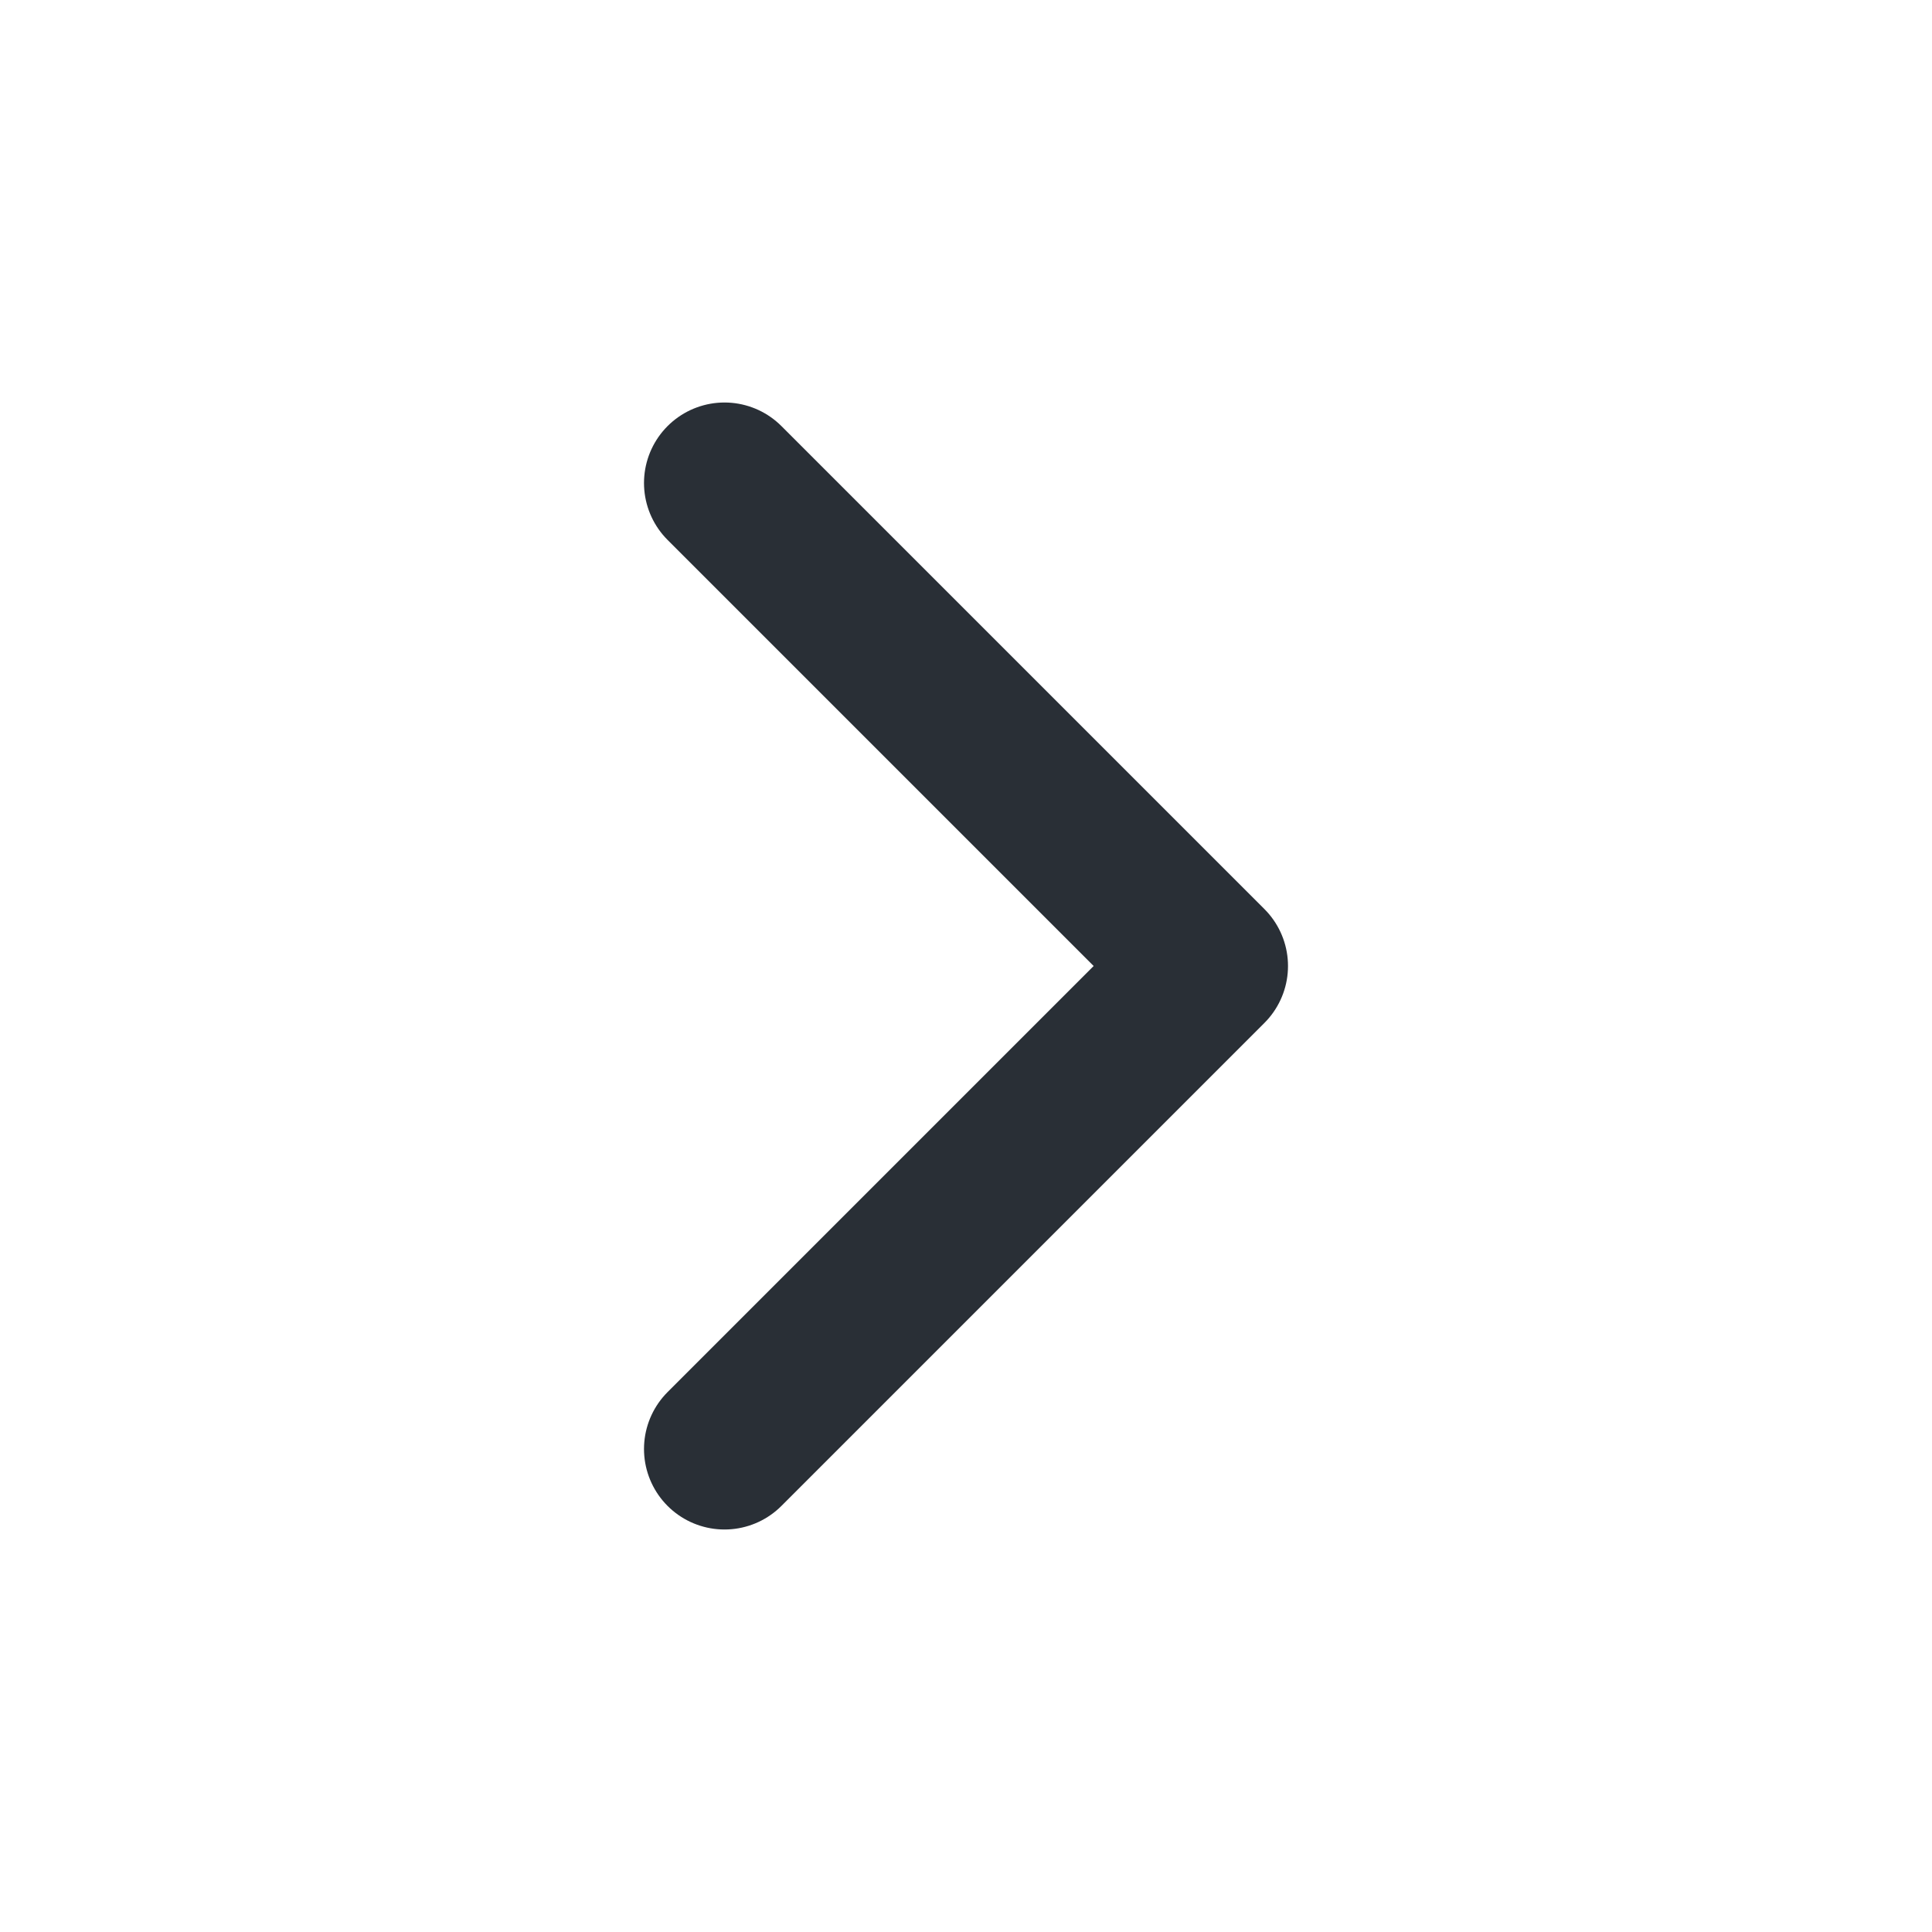
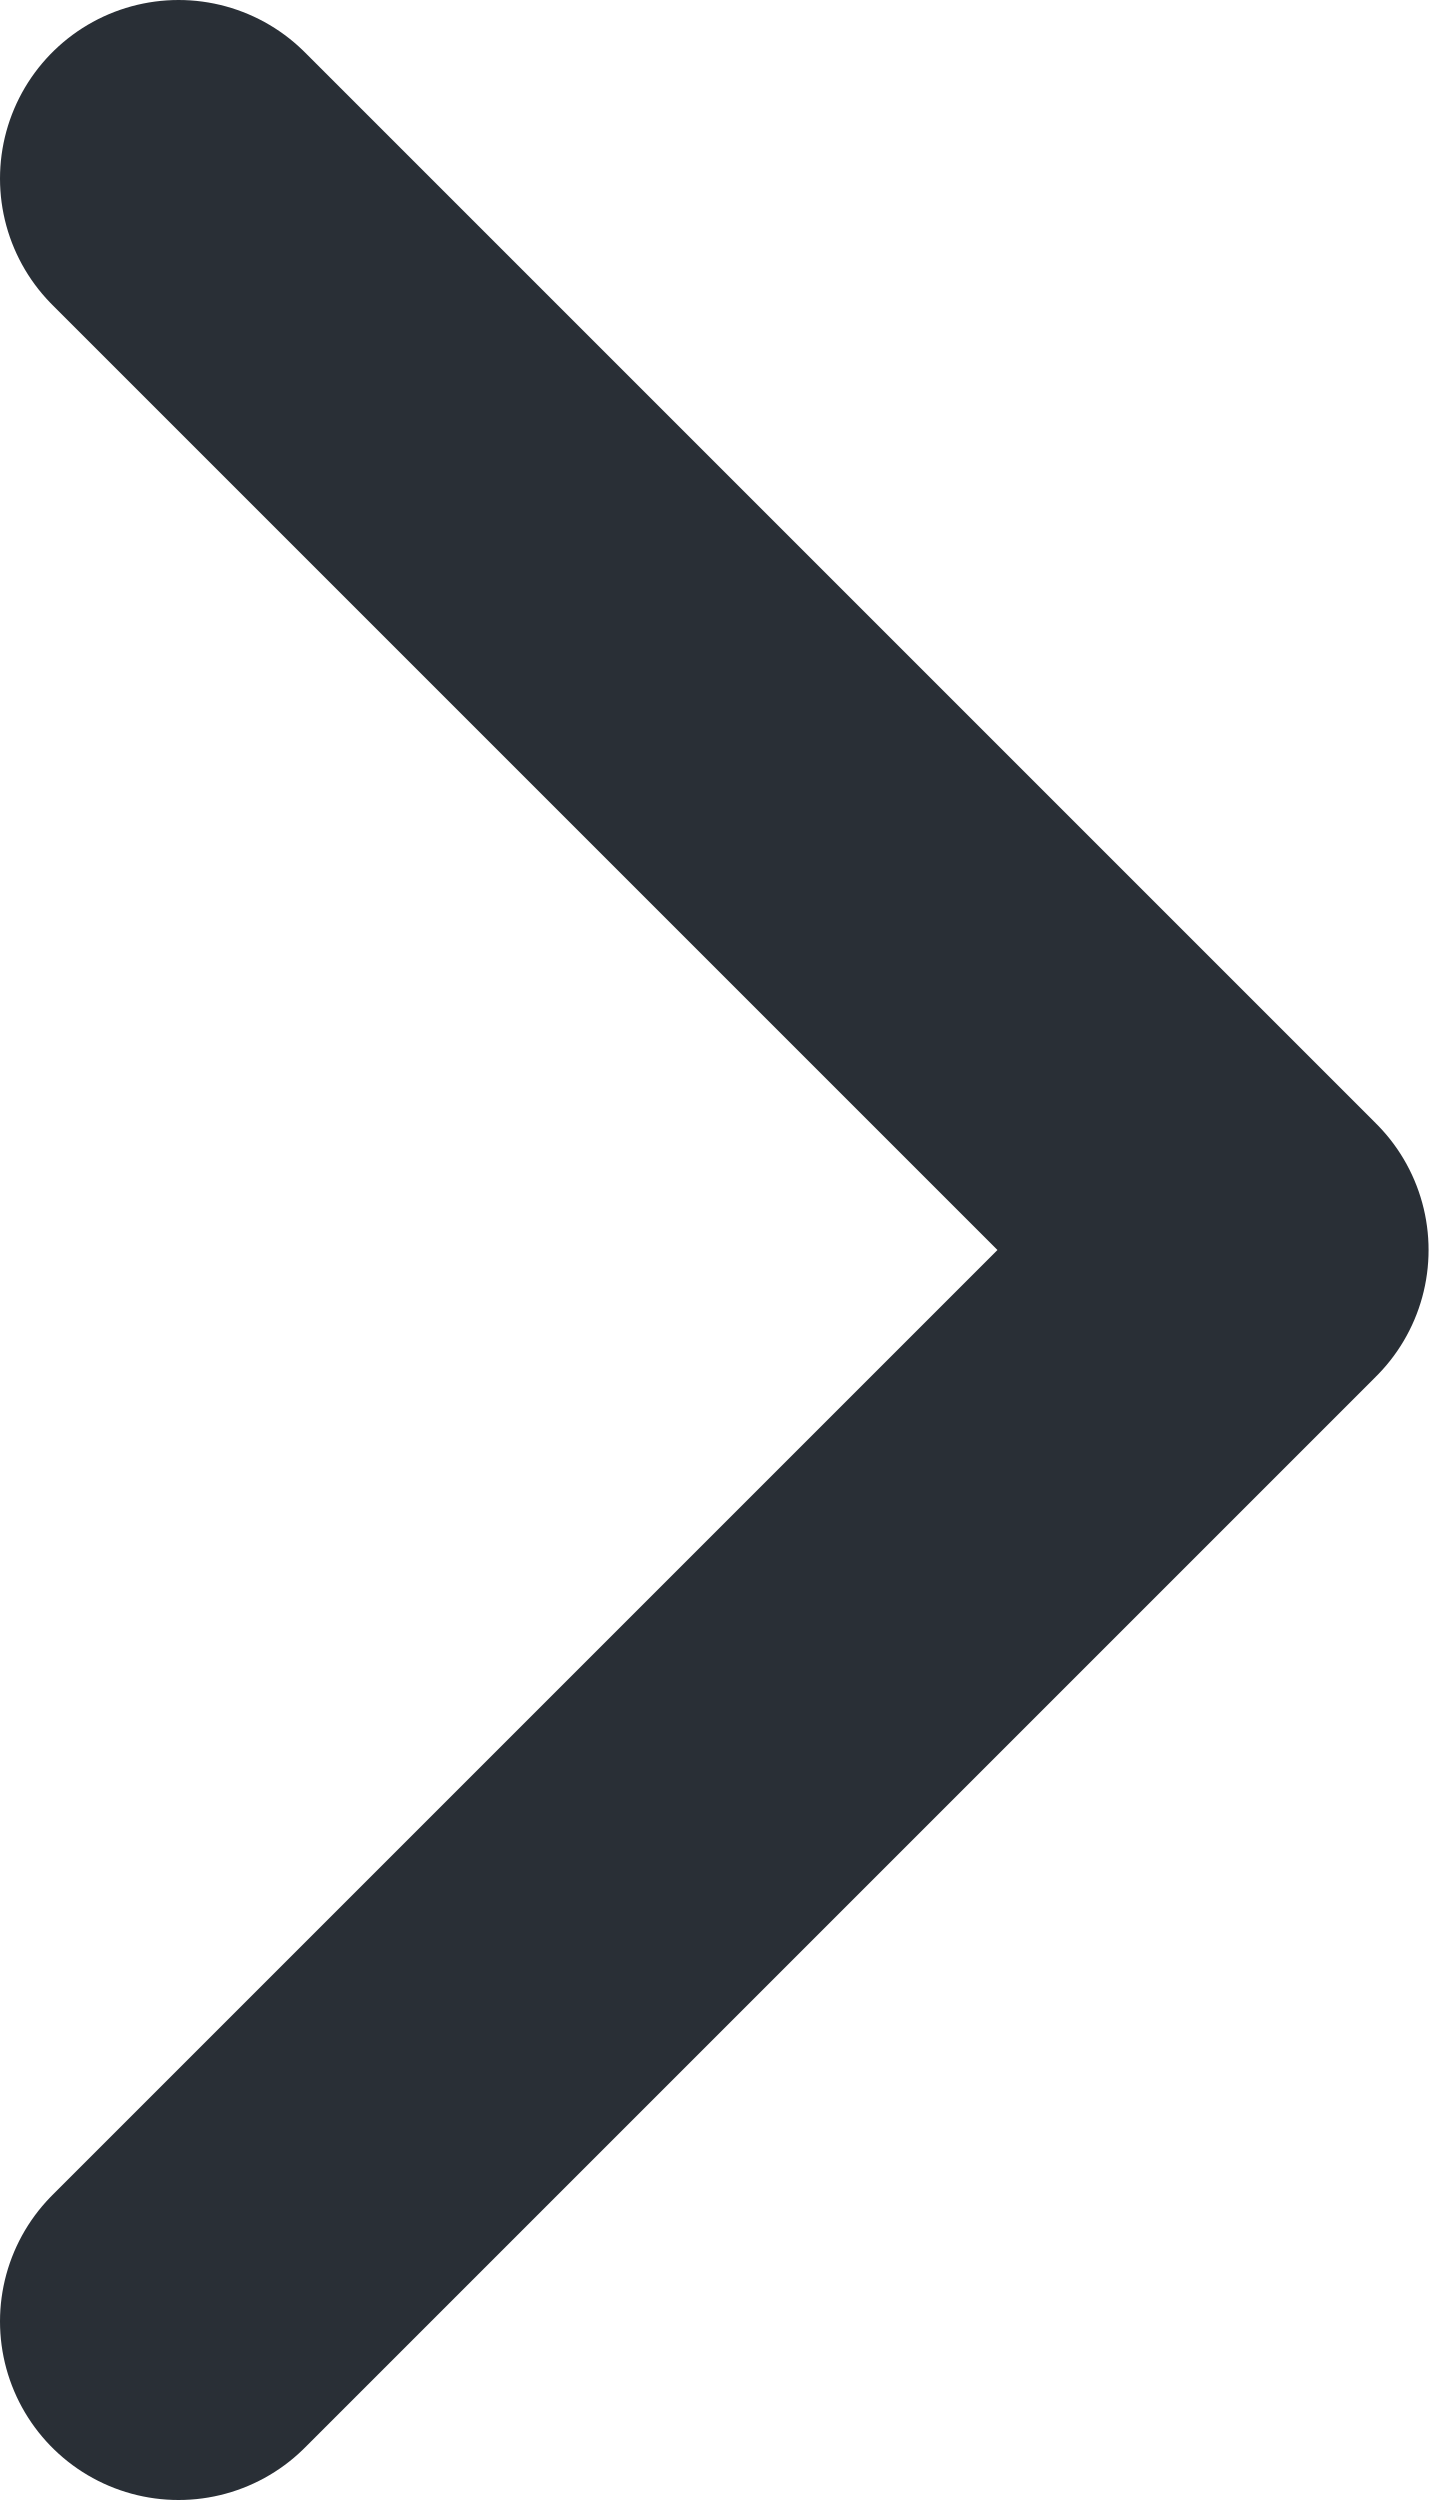
- <svg xmlns="http://www.w3.org/2000/svg" width="24" height="24" viewBox="0 0 24 24" fill="none">
-   <path d="M9 18L15 12L9 6" stroke="#292F36" stroke-width="2" stroke-linecap="round" stroke-linejoin="round" />
+ <svg xmlns="http://www.w3.org/2000/svg" width="8" height="14" viewBox="0 0 8 14" fill="none">
+   <path d="M1 13L7 7L1 1" stroke="#292F36" stroke-width="2" stroke-linecap="round" stroke-linejoin="round" />
</svg>
